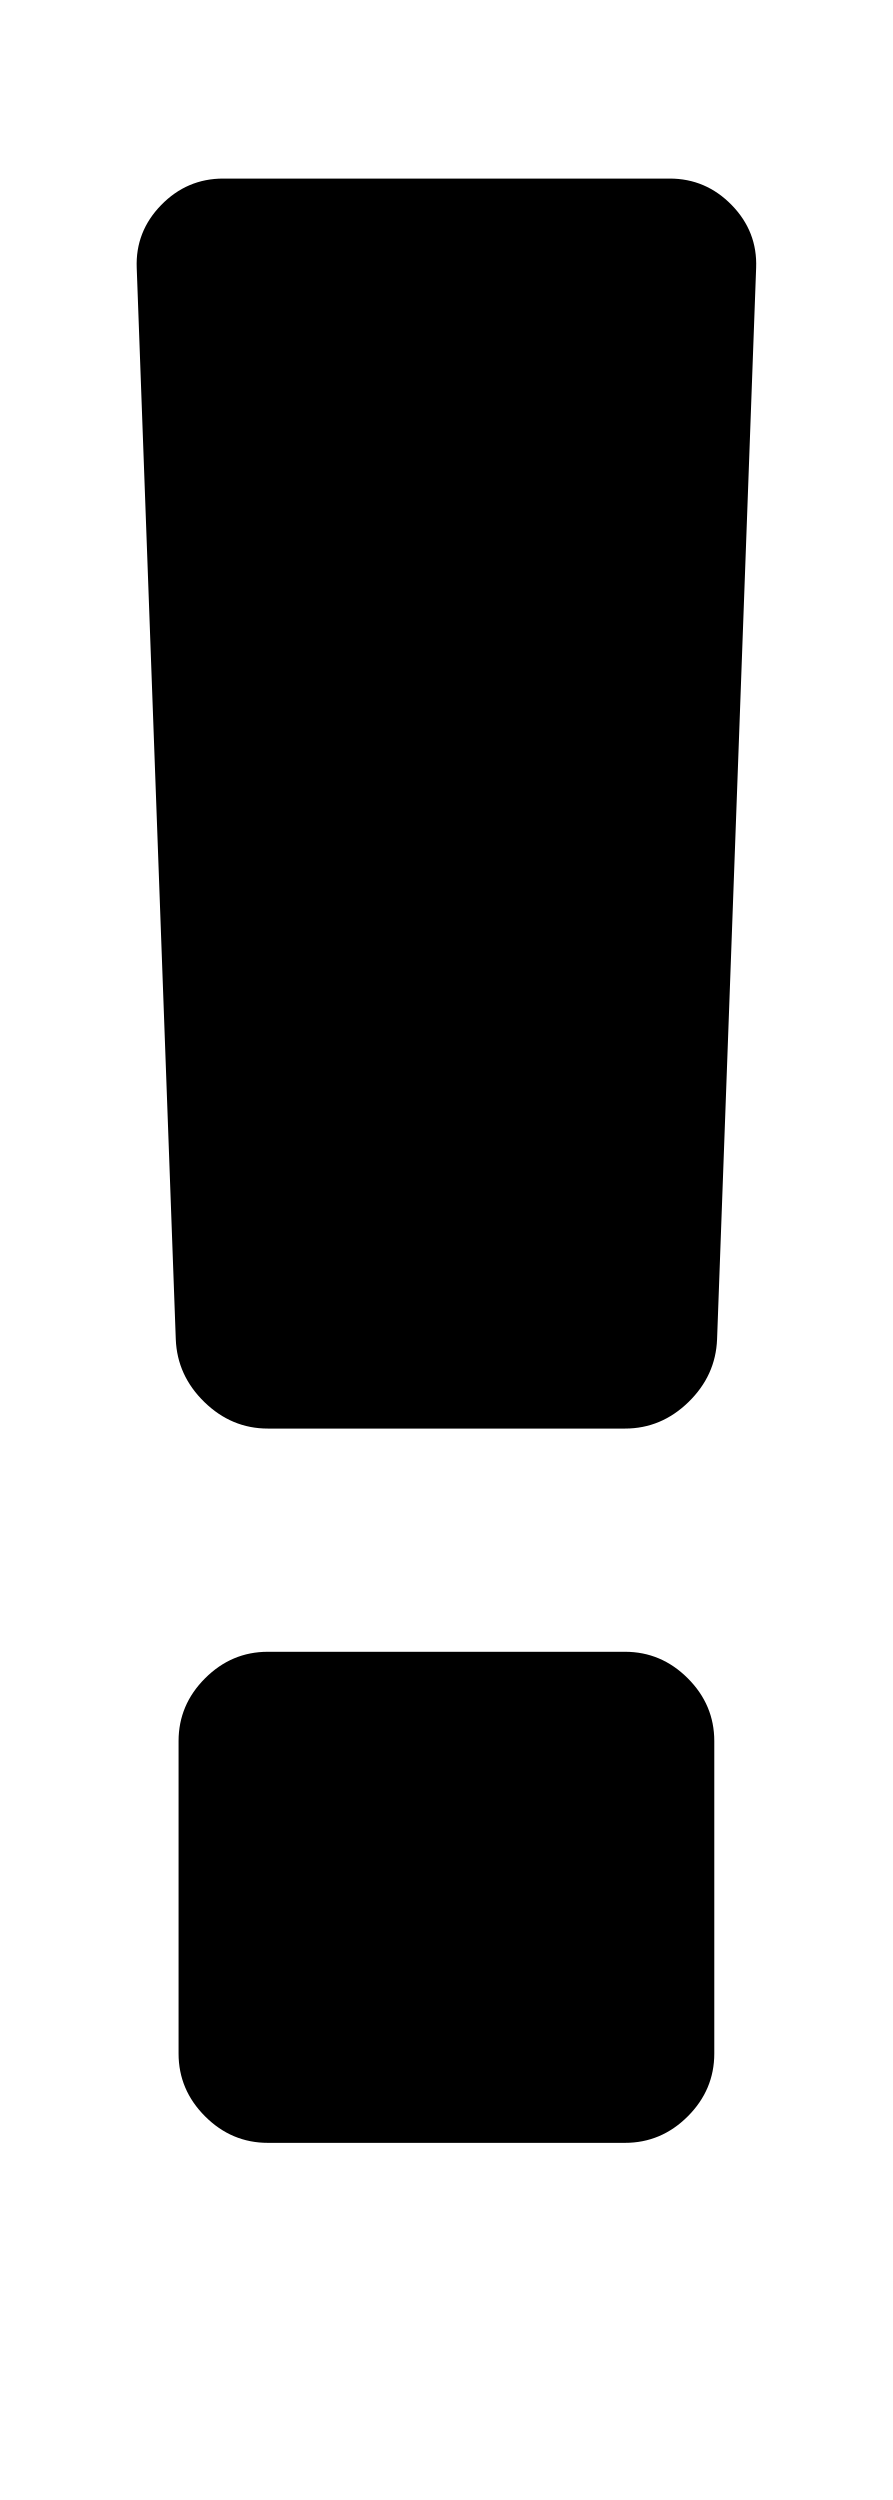
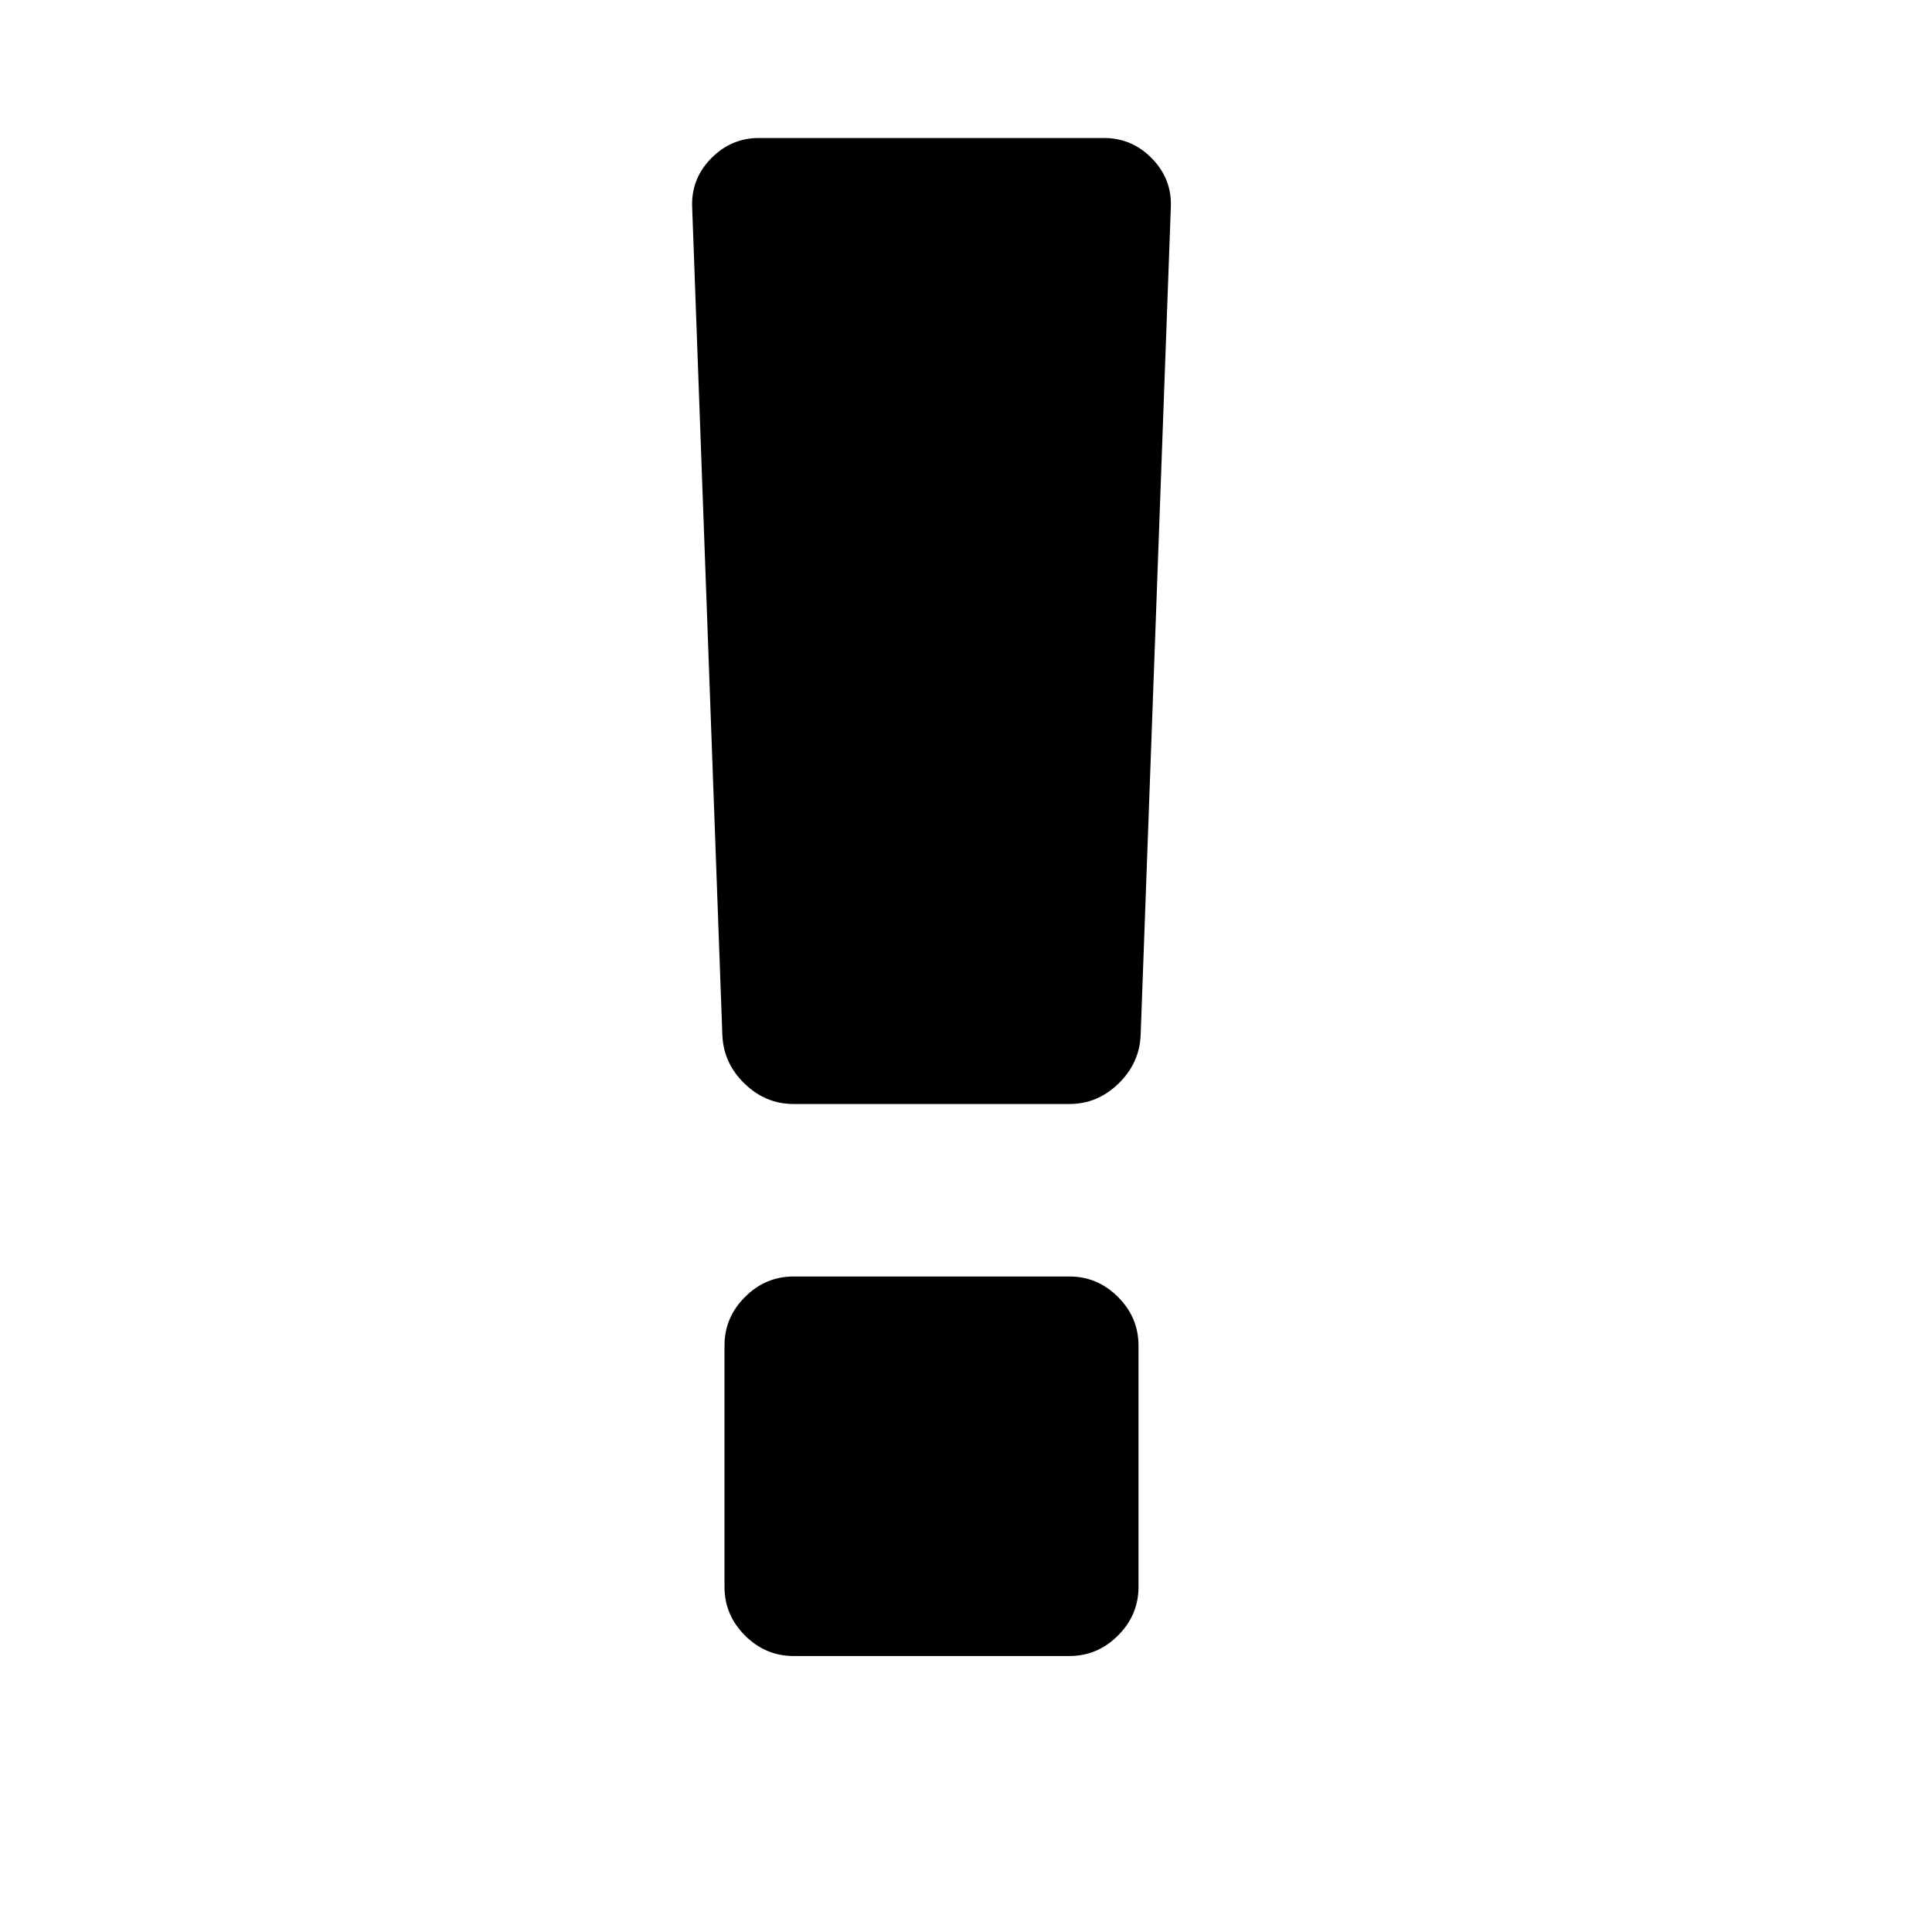
- <svg xmlns="http://www.w3.org/2000/svg" width="160" height="448" viewBox="0 0 160 448">
+ <svg xmlns="http://www.w3.org/2000/svg" width="448" height="448" viewBox="-136 0 448 448">
  <path d="M128 312v56q0 6.5-4.75 11.25t-11.25 4.75h-64q-6.5 0-11.25-4.75t-4.75-11.25v-56q0-6.5 4.75-11.25t11.25-4.75h64q6.5 0 11.25 4.75t4.75 11.25zm7.5-264l-7 192q-.25 6.5-5.125 11.25t-11.375 4.75h-64q-6.5 0-11.375-4.75t-5.125-11.25l-7-192q-.25-6.5 4.375-11.25t11.125-4.75h80q6.5 0 11.125 4.75t4.375 11.25z" />
</svg>
